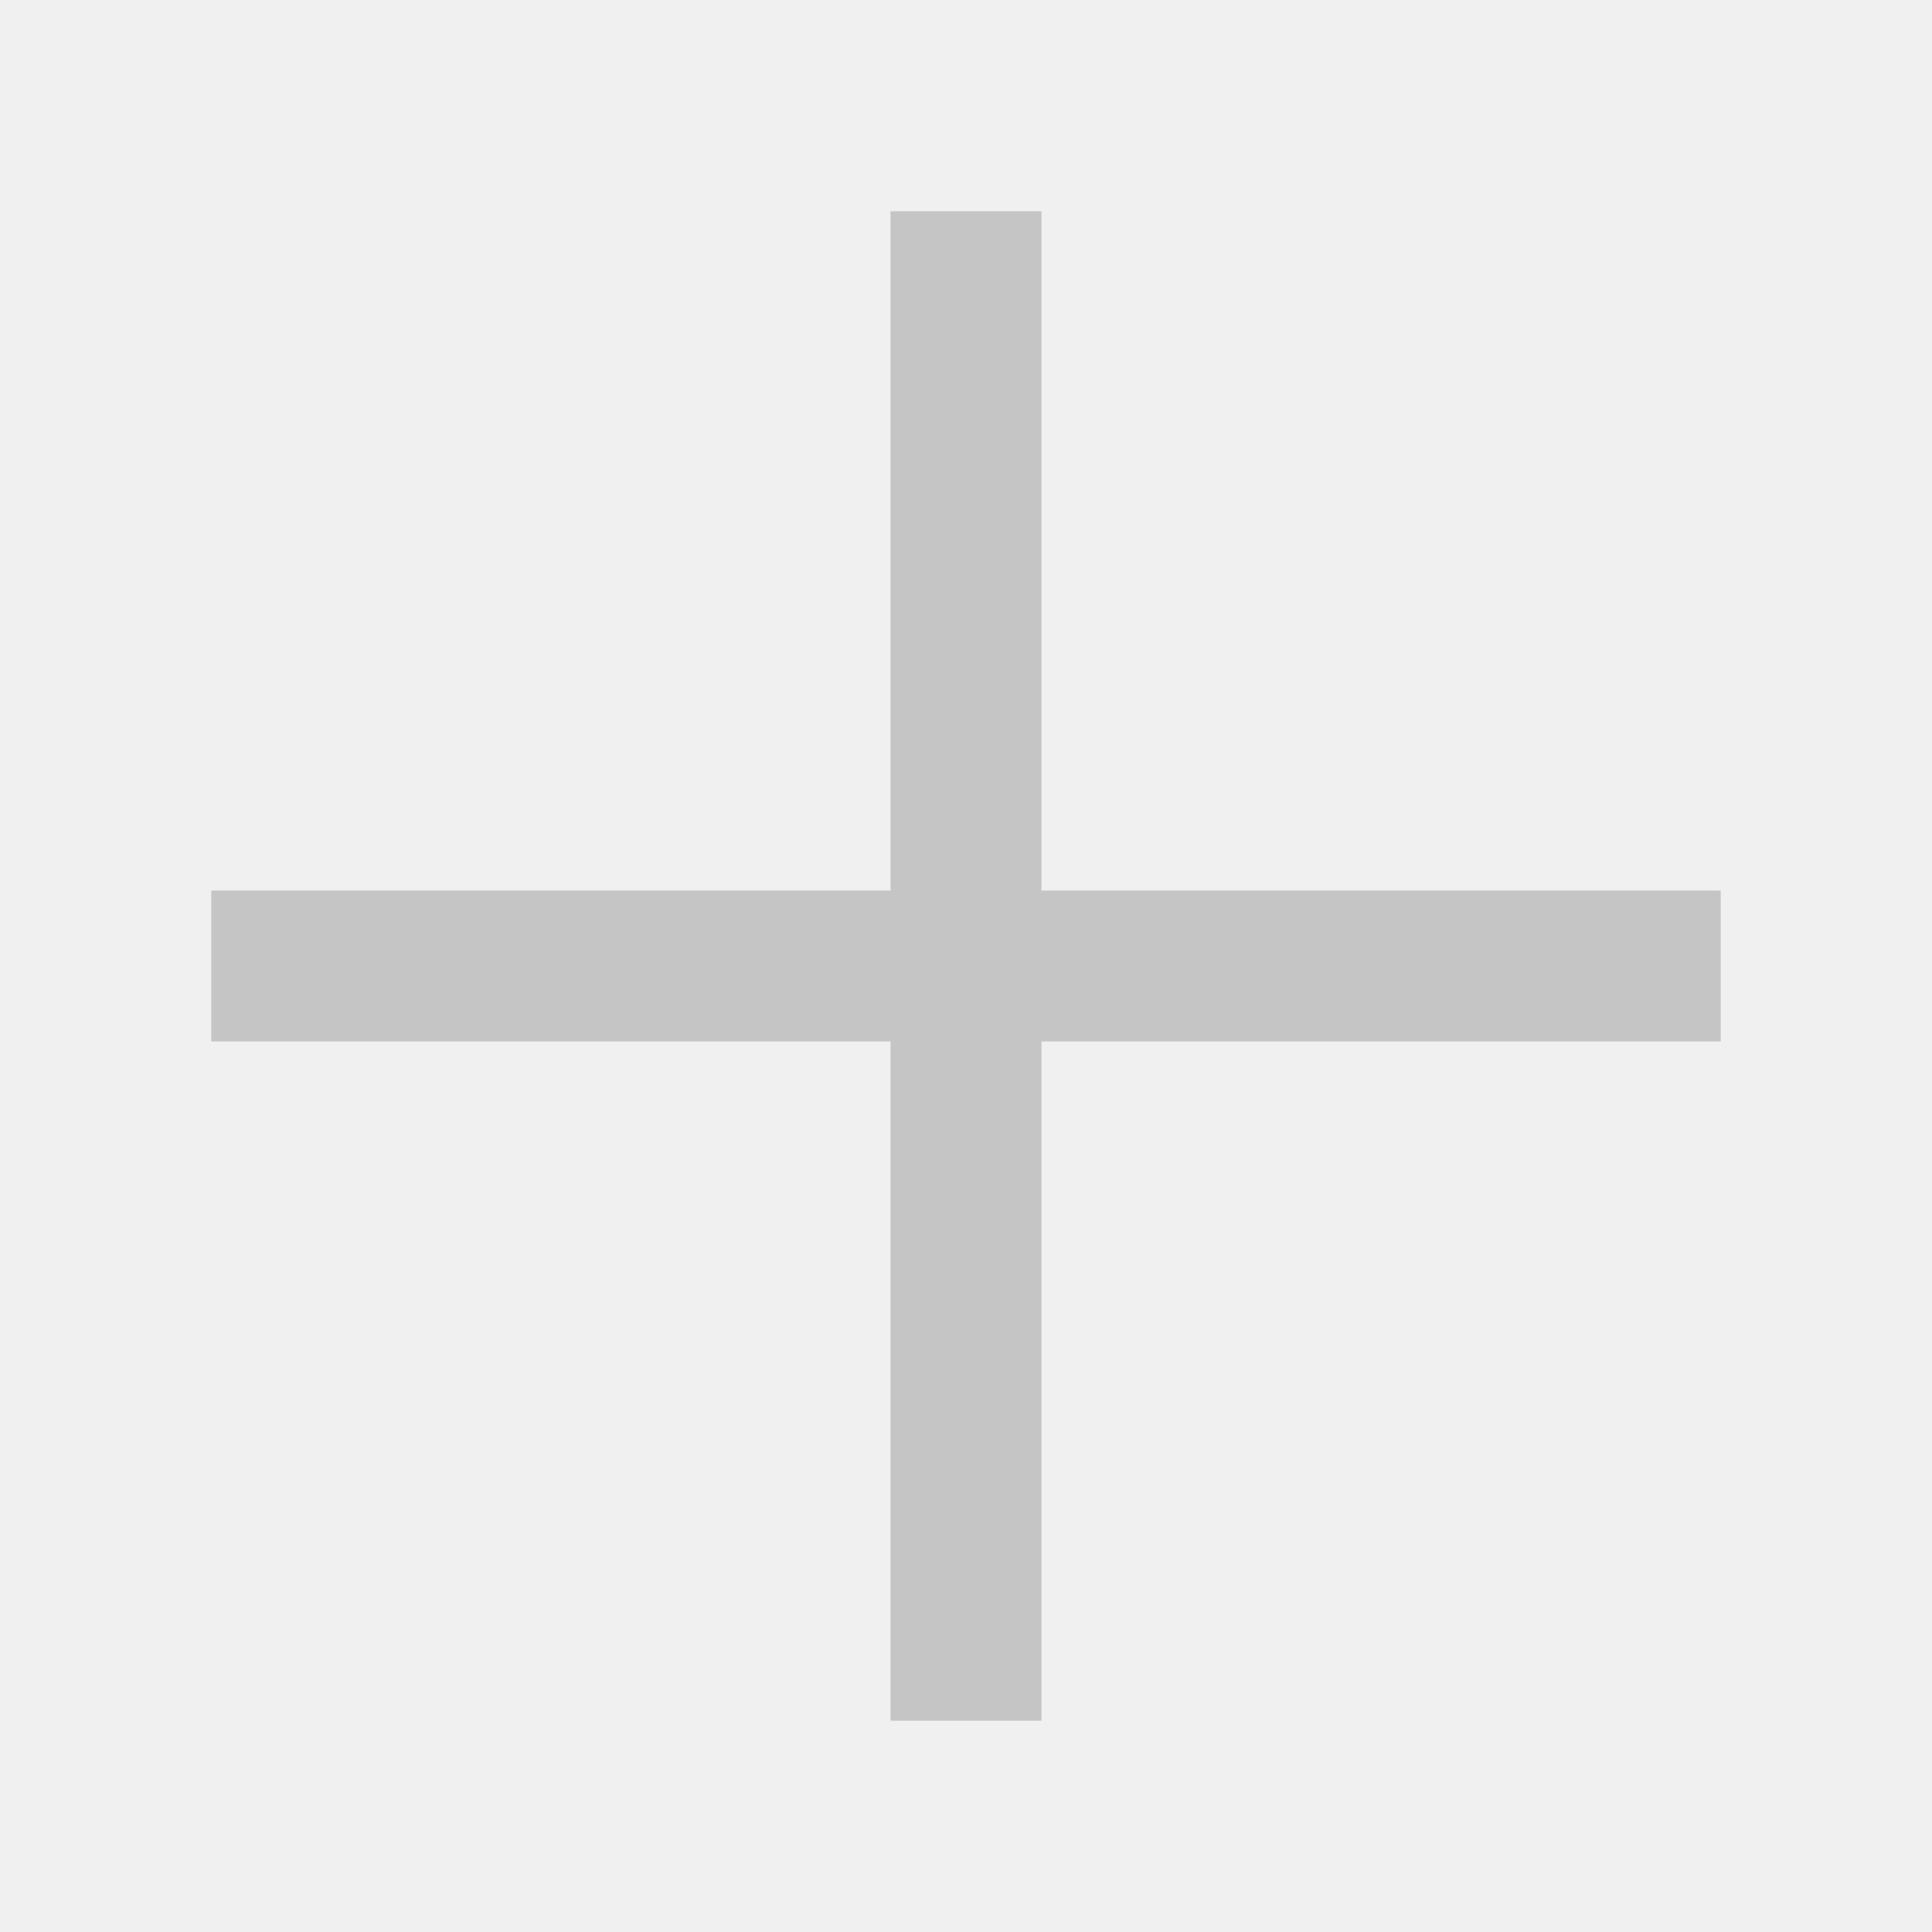
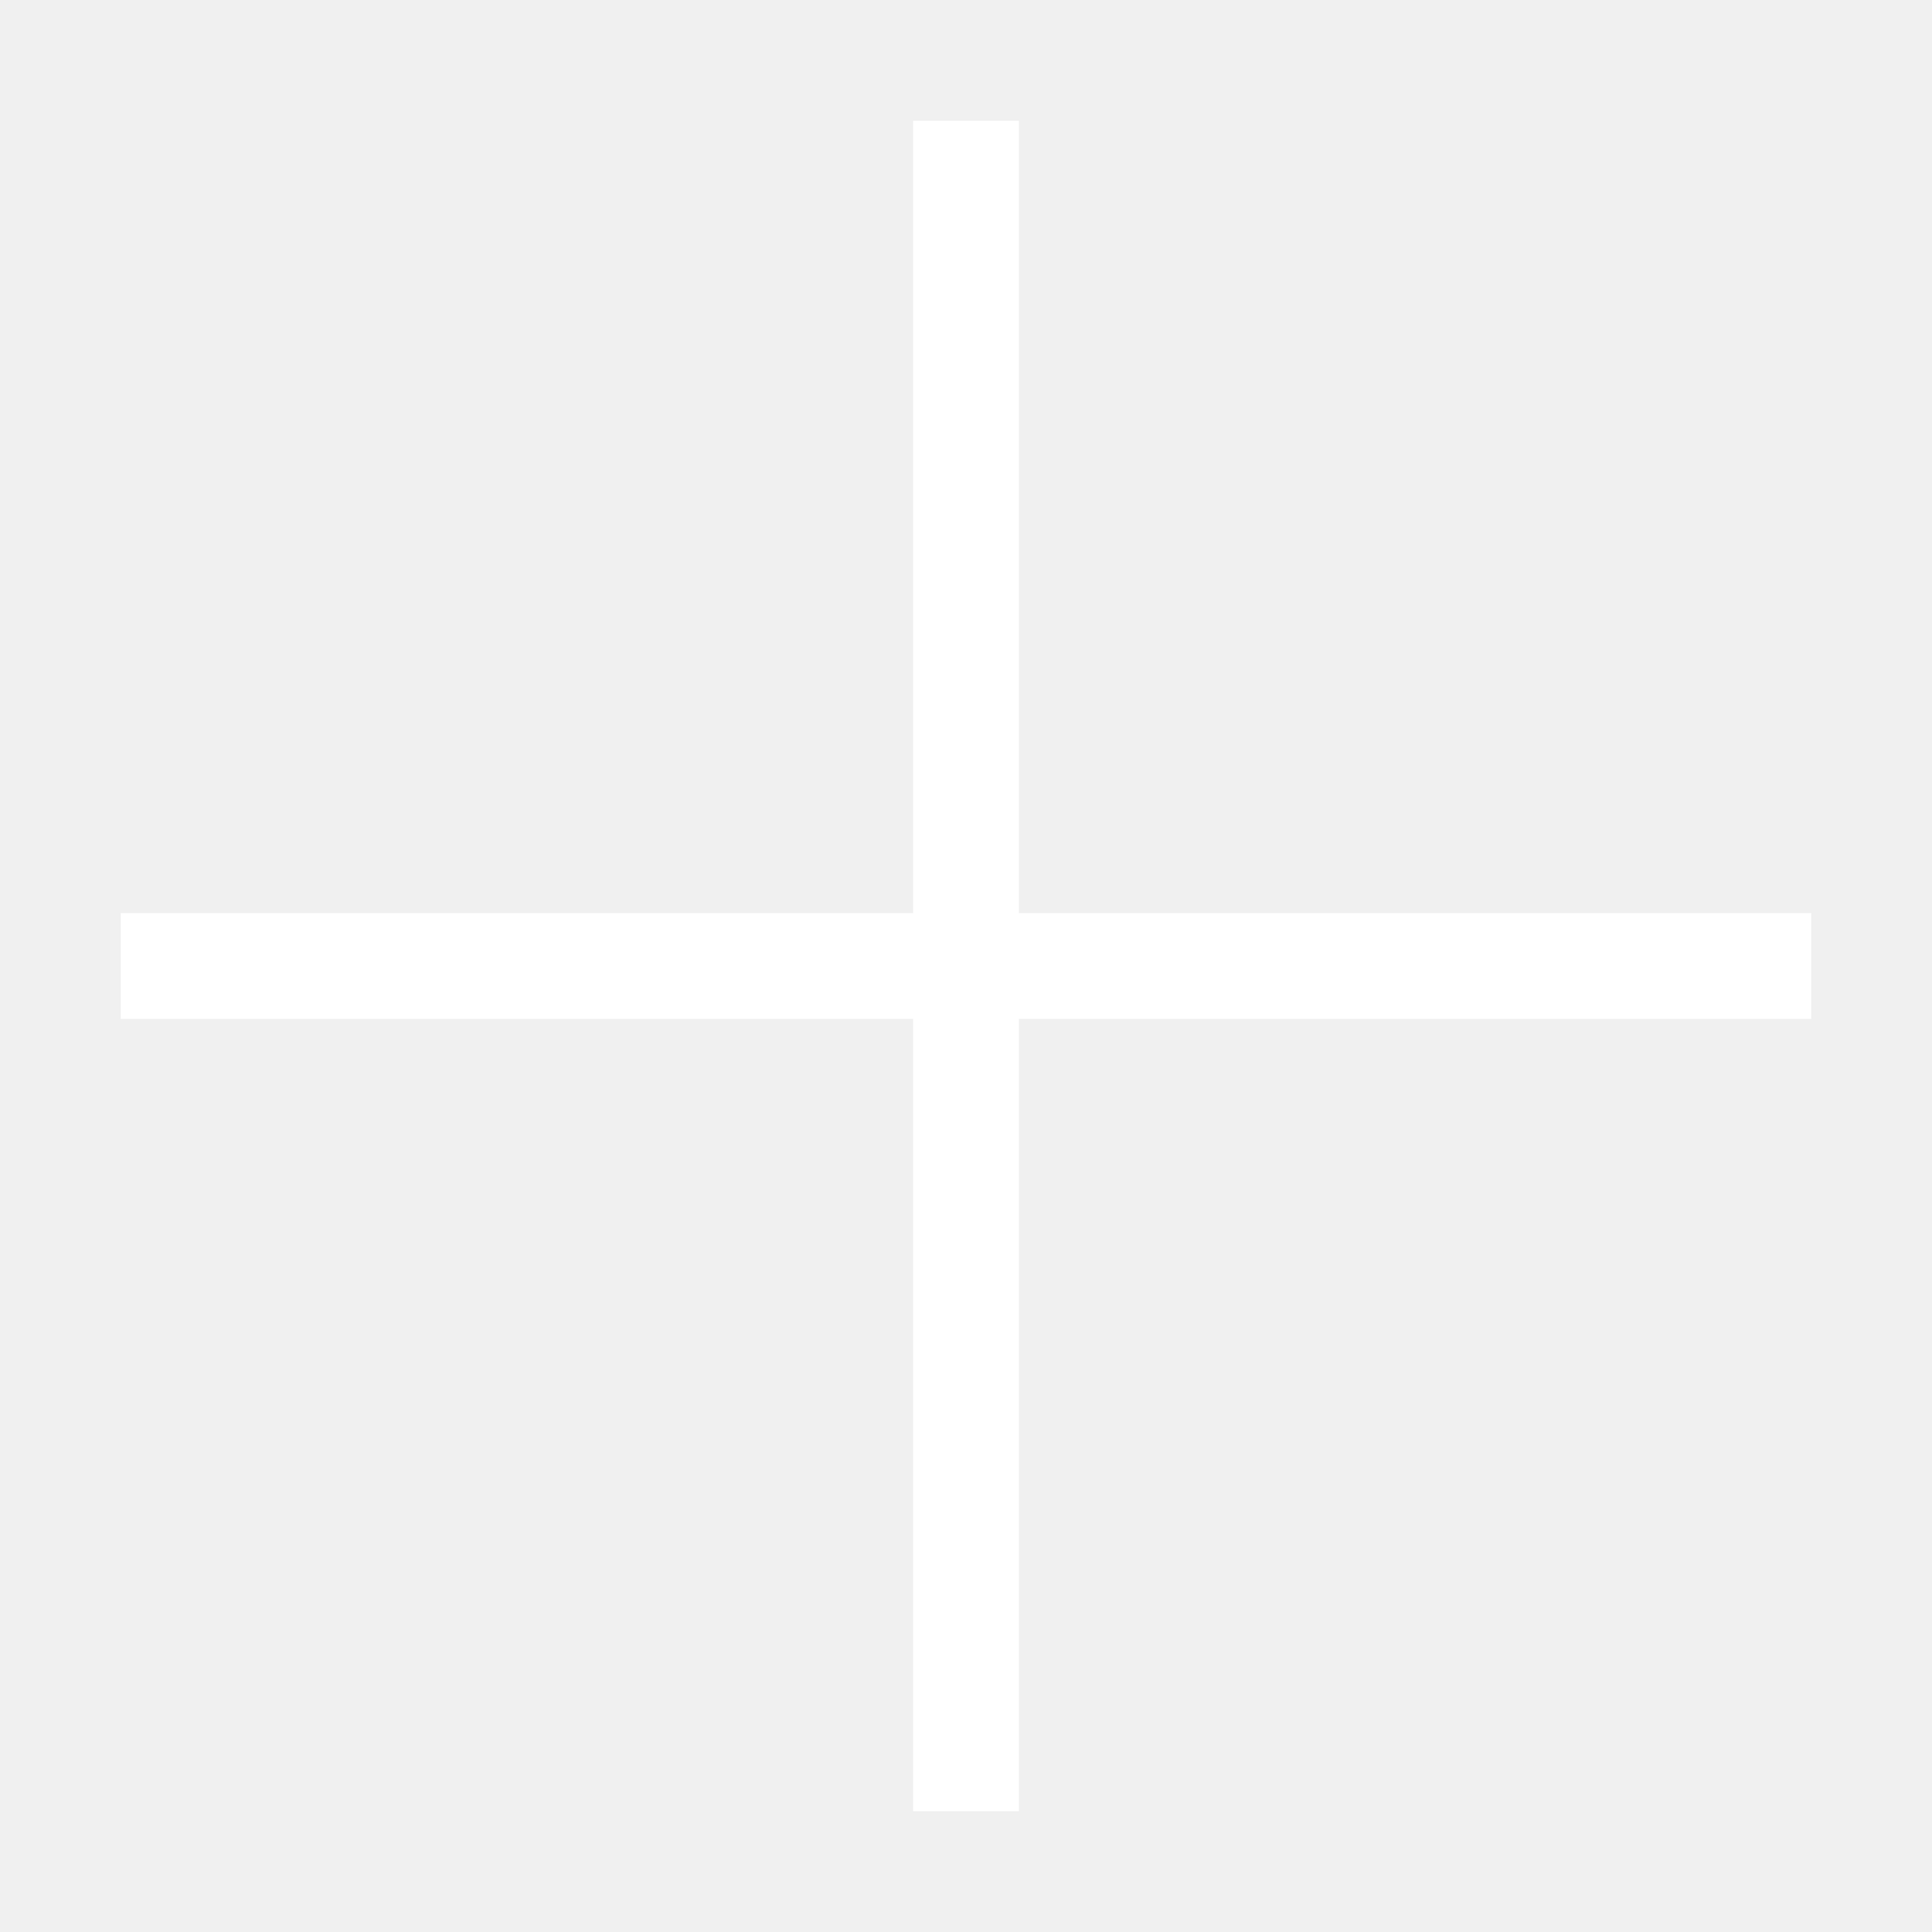
<svg xmlns="http://www.w3.org/2000/svg" width="16" height="16" viewBox="0 0 16 16" fill="none">
-   <path d="M14 7.625V8.375H8.375V14H7.625V8.375H2V7.625H7.625V2H8.375V7.625H14Z" fill="#C5C5C5" />
-   <path d="M14 7.625H14.25V7.375H14V7.625ZM14 8.375V8.625H14.25V8.375H14ZM8.375 8.375V8.125H8.125V8.375H8.375ZM8.375 14V14.25H8.625V14H8.375ZM7.625 14H7.375V14.25H7.625V14ZM7.625 8.375H7.875V8.125H7.625V8.375ZM2 8.375H1.75V8.625H2V8.375ZM2 7.625V7.375H1.75V7.625H2ZM7.625 7.625V7.875H7.875V7.625H7.625ZM7.625 2V1.75H7.375V2H7.625ZM8.375 2H8.625V1.75H8.375V2ZM8.375 7.625H8.125V7.875H8.375V7.625ZM13.75 7.625V8.375H14.25V7.625H13.75ZM14 8.125H8.375V8.625H14V8.125ZM8.125 8.375V14H8.625V8.375H8.125ZM8.375 13.75H7.625V14.25H8.375V13.75ZM7.875 14V8.375H7.375V14H7.875ZM7.625 8.125H2V8.625H7.625V8.125ZM2.25 8.375V7.625H1.75V8.375H2.25ZM2 7.875H7.625V7.375H2V7.875ZM7.875 7.625V2H7.375V7.625H7.875ZM7.625 2.25H8.375V1.75H7.625V2.25ZM8.125 2V7.625H8.625V2H8.125ZM8.375 7.875H14V7.375H8.375V7.875Z" fill="#C5C5C5" />
+   <path d="M15 7.562V8.438H8.438V15H7.562V8.438H1V7.562H7.562V1H8.438V7.562H15Z" fill="white" />
</svg>
